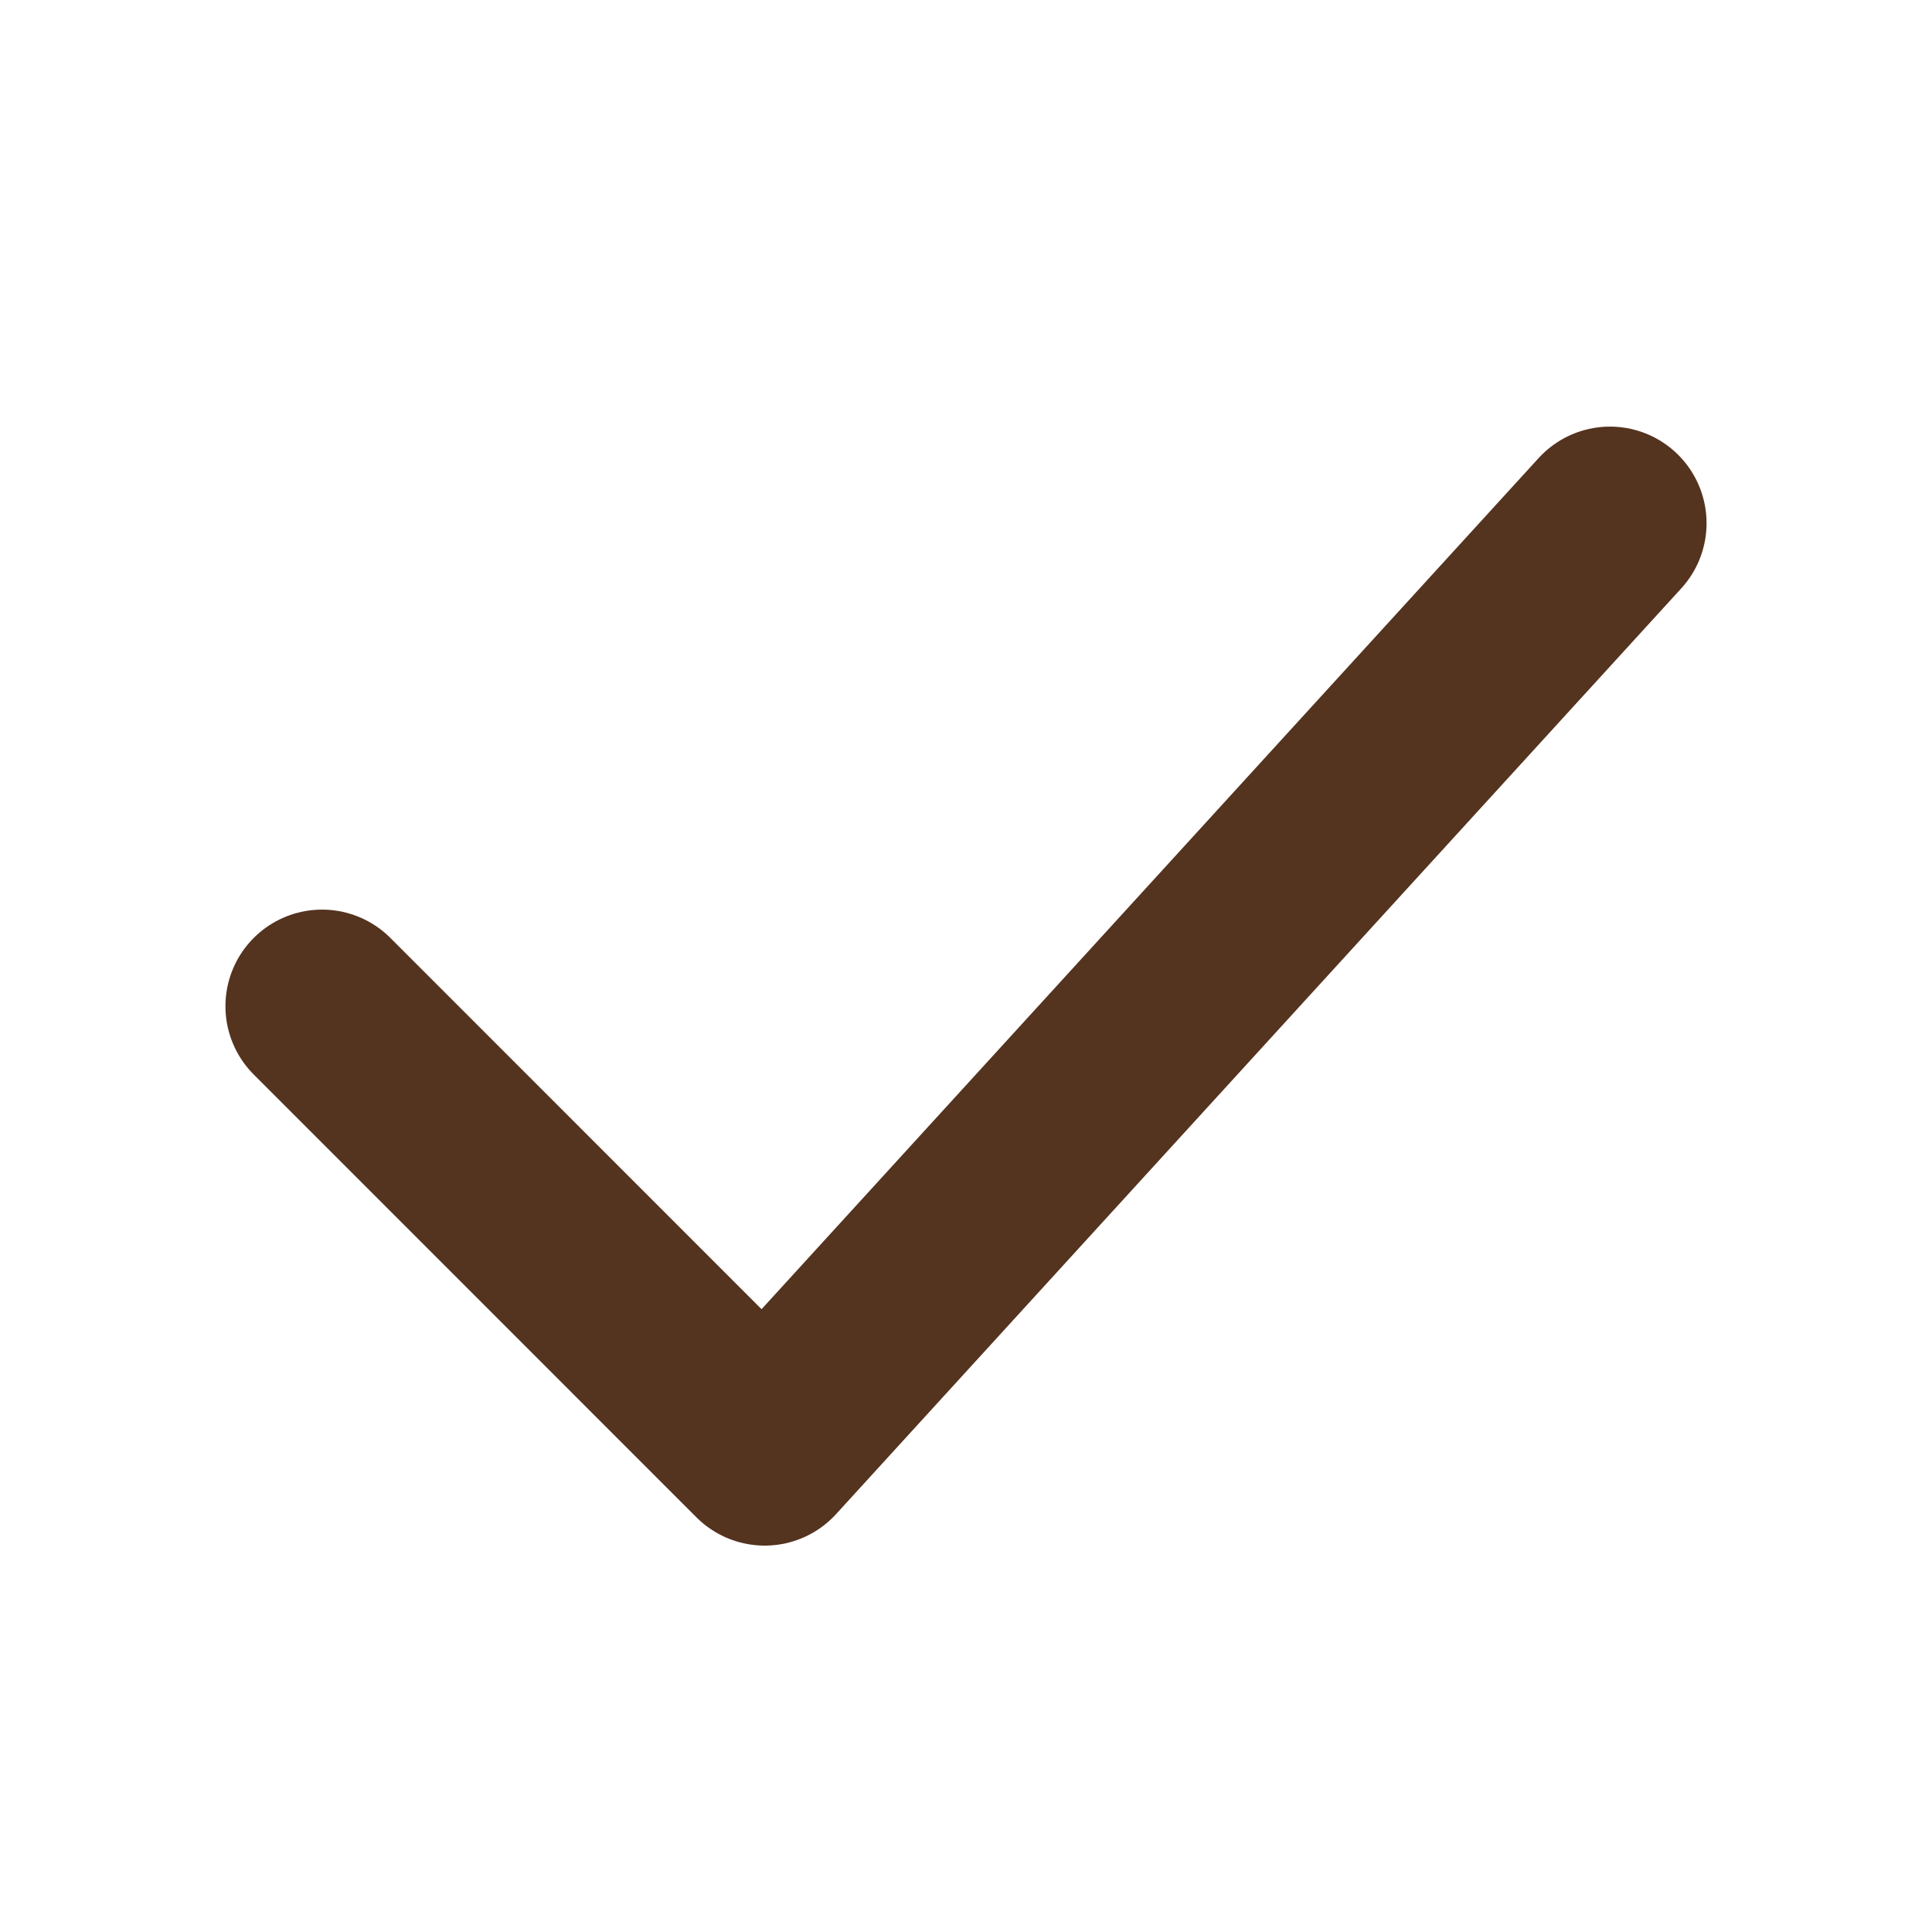
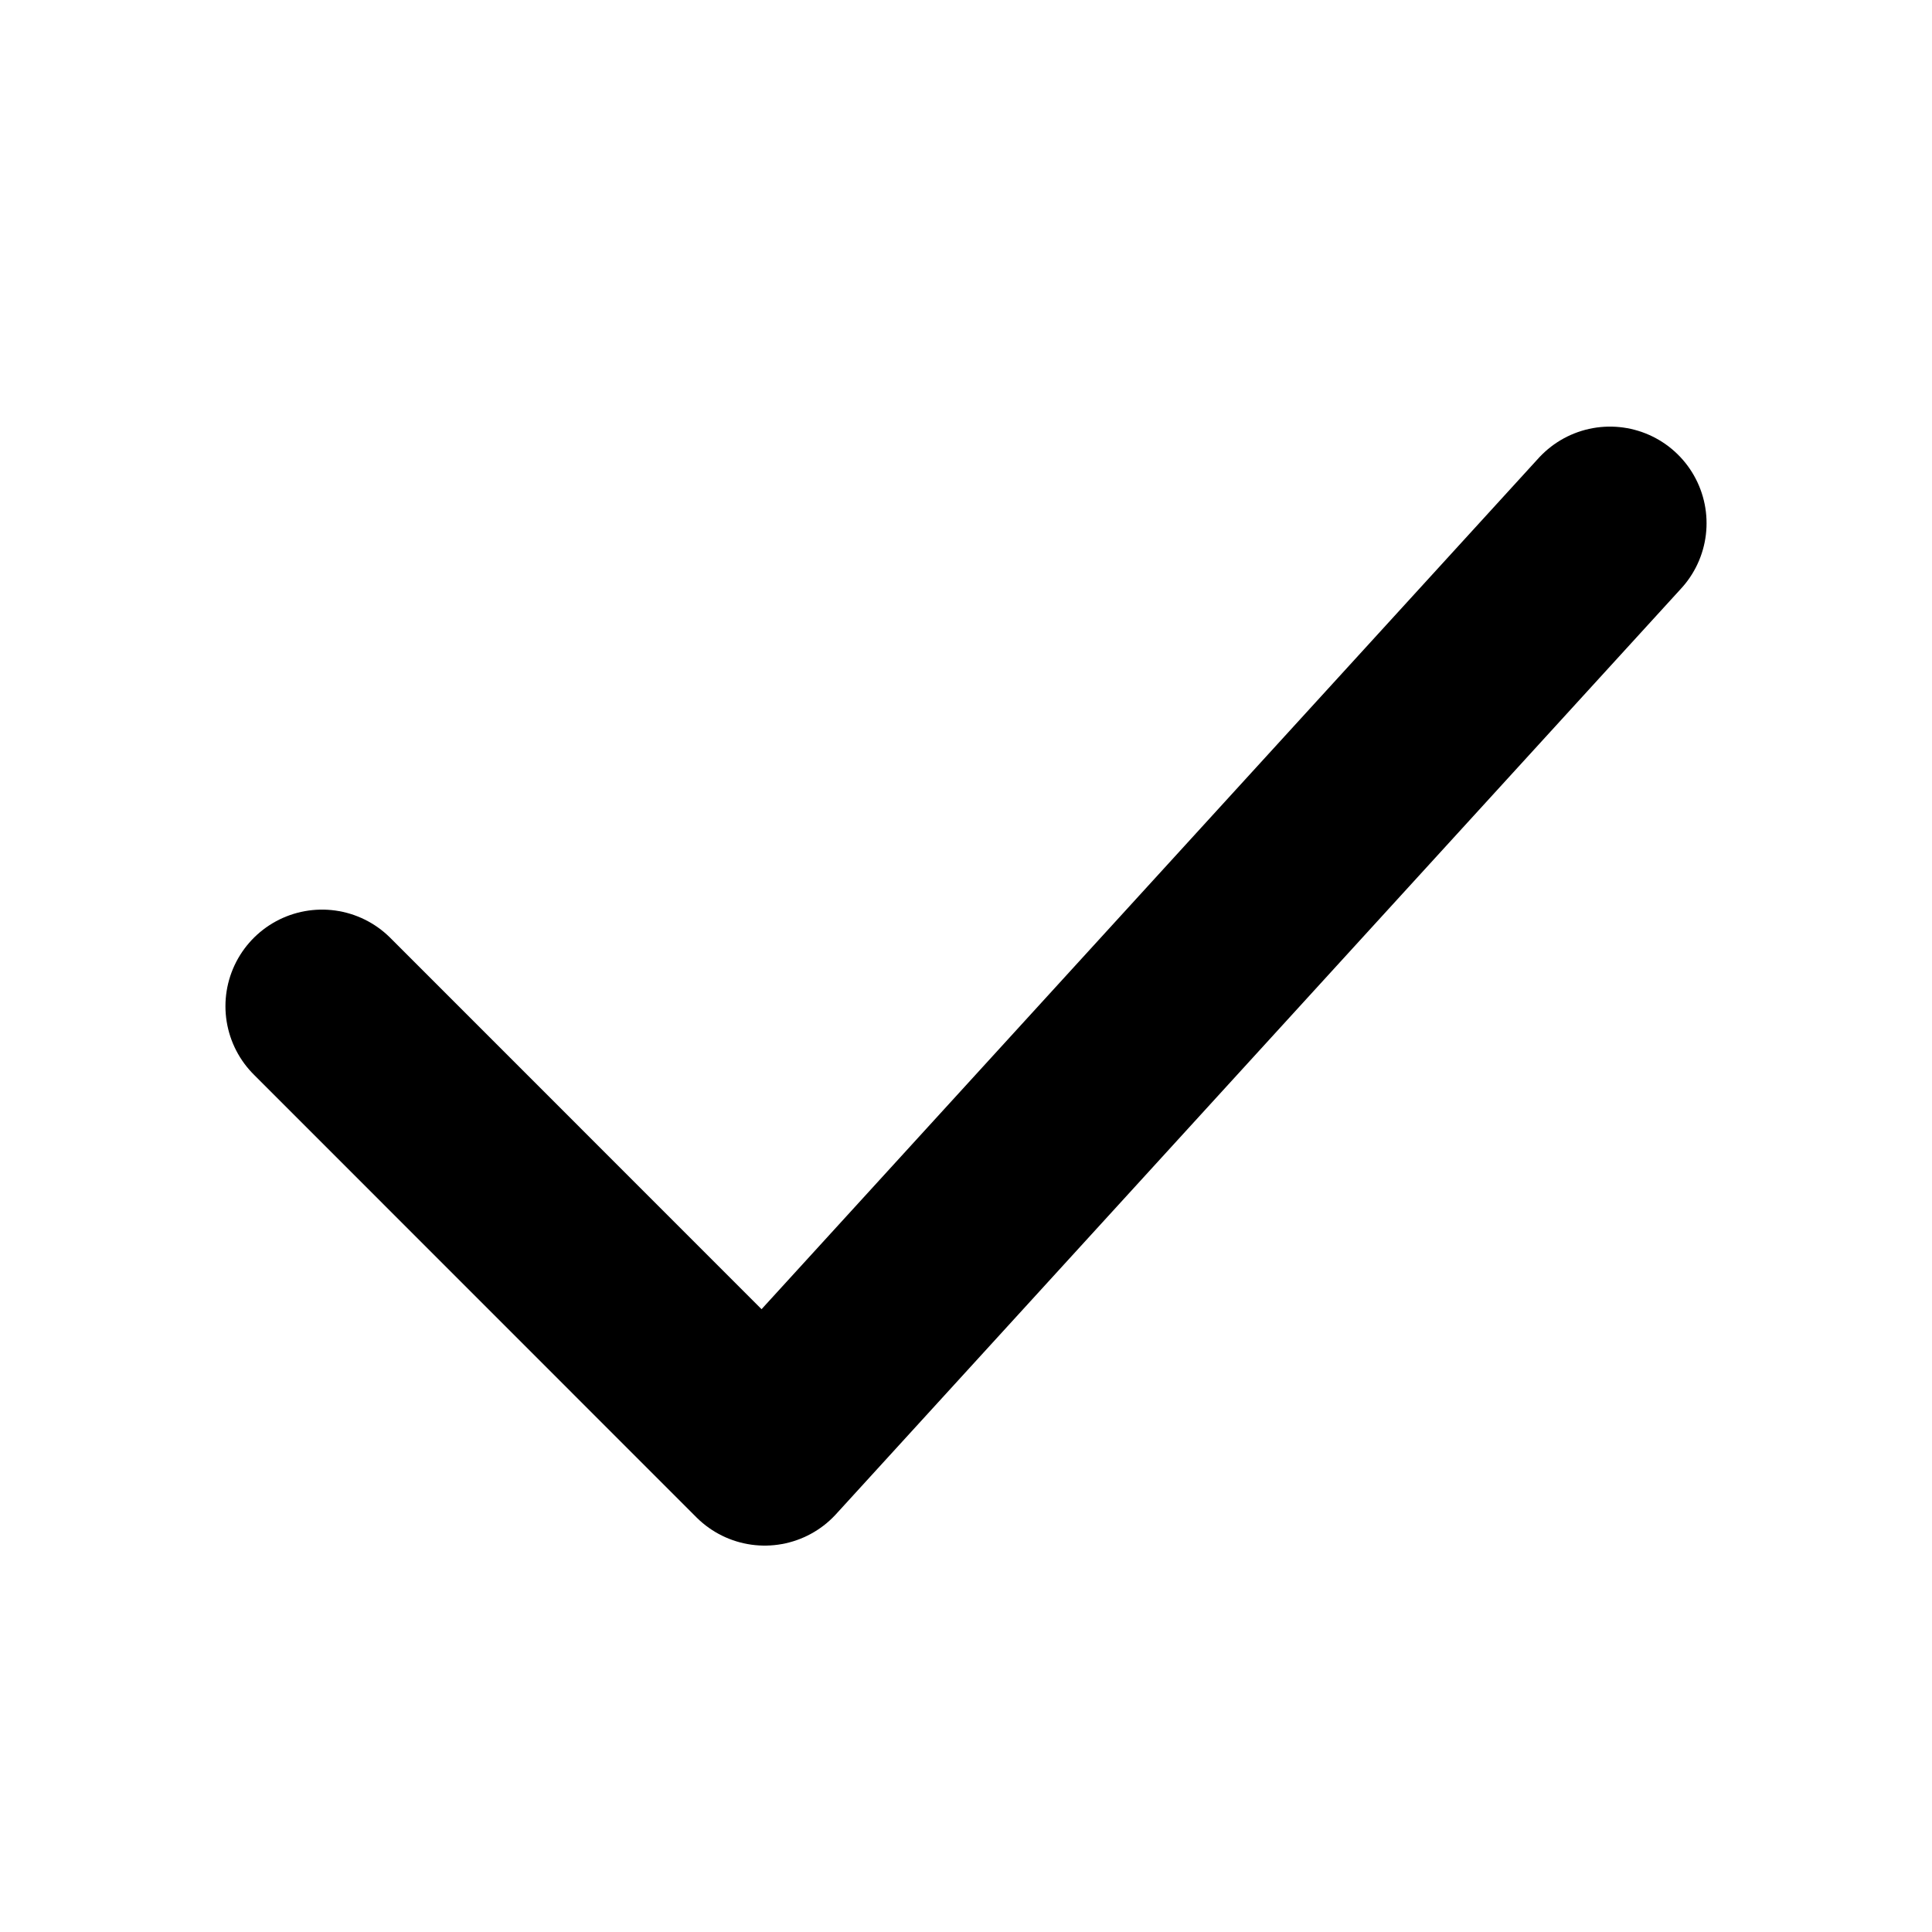
<svg xmlns="http://www.w3.org/2000/svg" preserveAspectRatio="none" overflow="visible" style="display: block;" width="16" height="16" viewBox="0 0 16 16" fill="none">
  <g id="icon/check">
-     <path id="Vector" d="M2.667 8.333L6.333 12L13.333 4.333" stroke="#54331F" stroke-width="1.6" stroke-linecap="round" stroke-linejoin="round" />
+     <path id="Vector" d="M2.667 8.333L6.333 12L13.333 4.333" stroke="currentColor" stroke-width="1.6" stroke-linecap="round" stroke-linejoin="round" />
  </g>
</svg>
